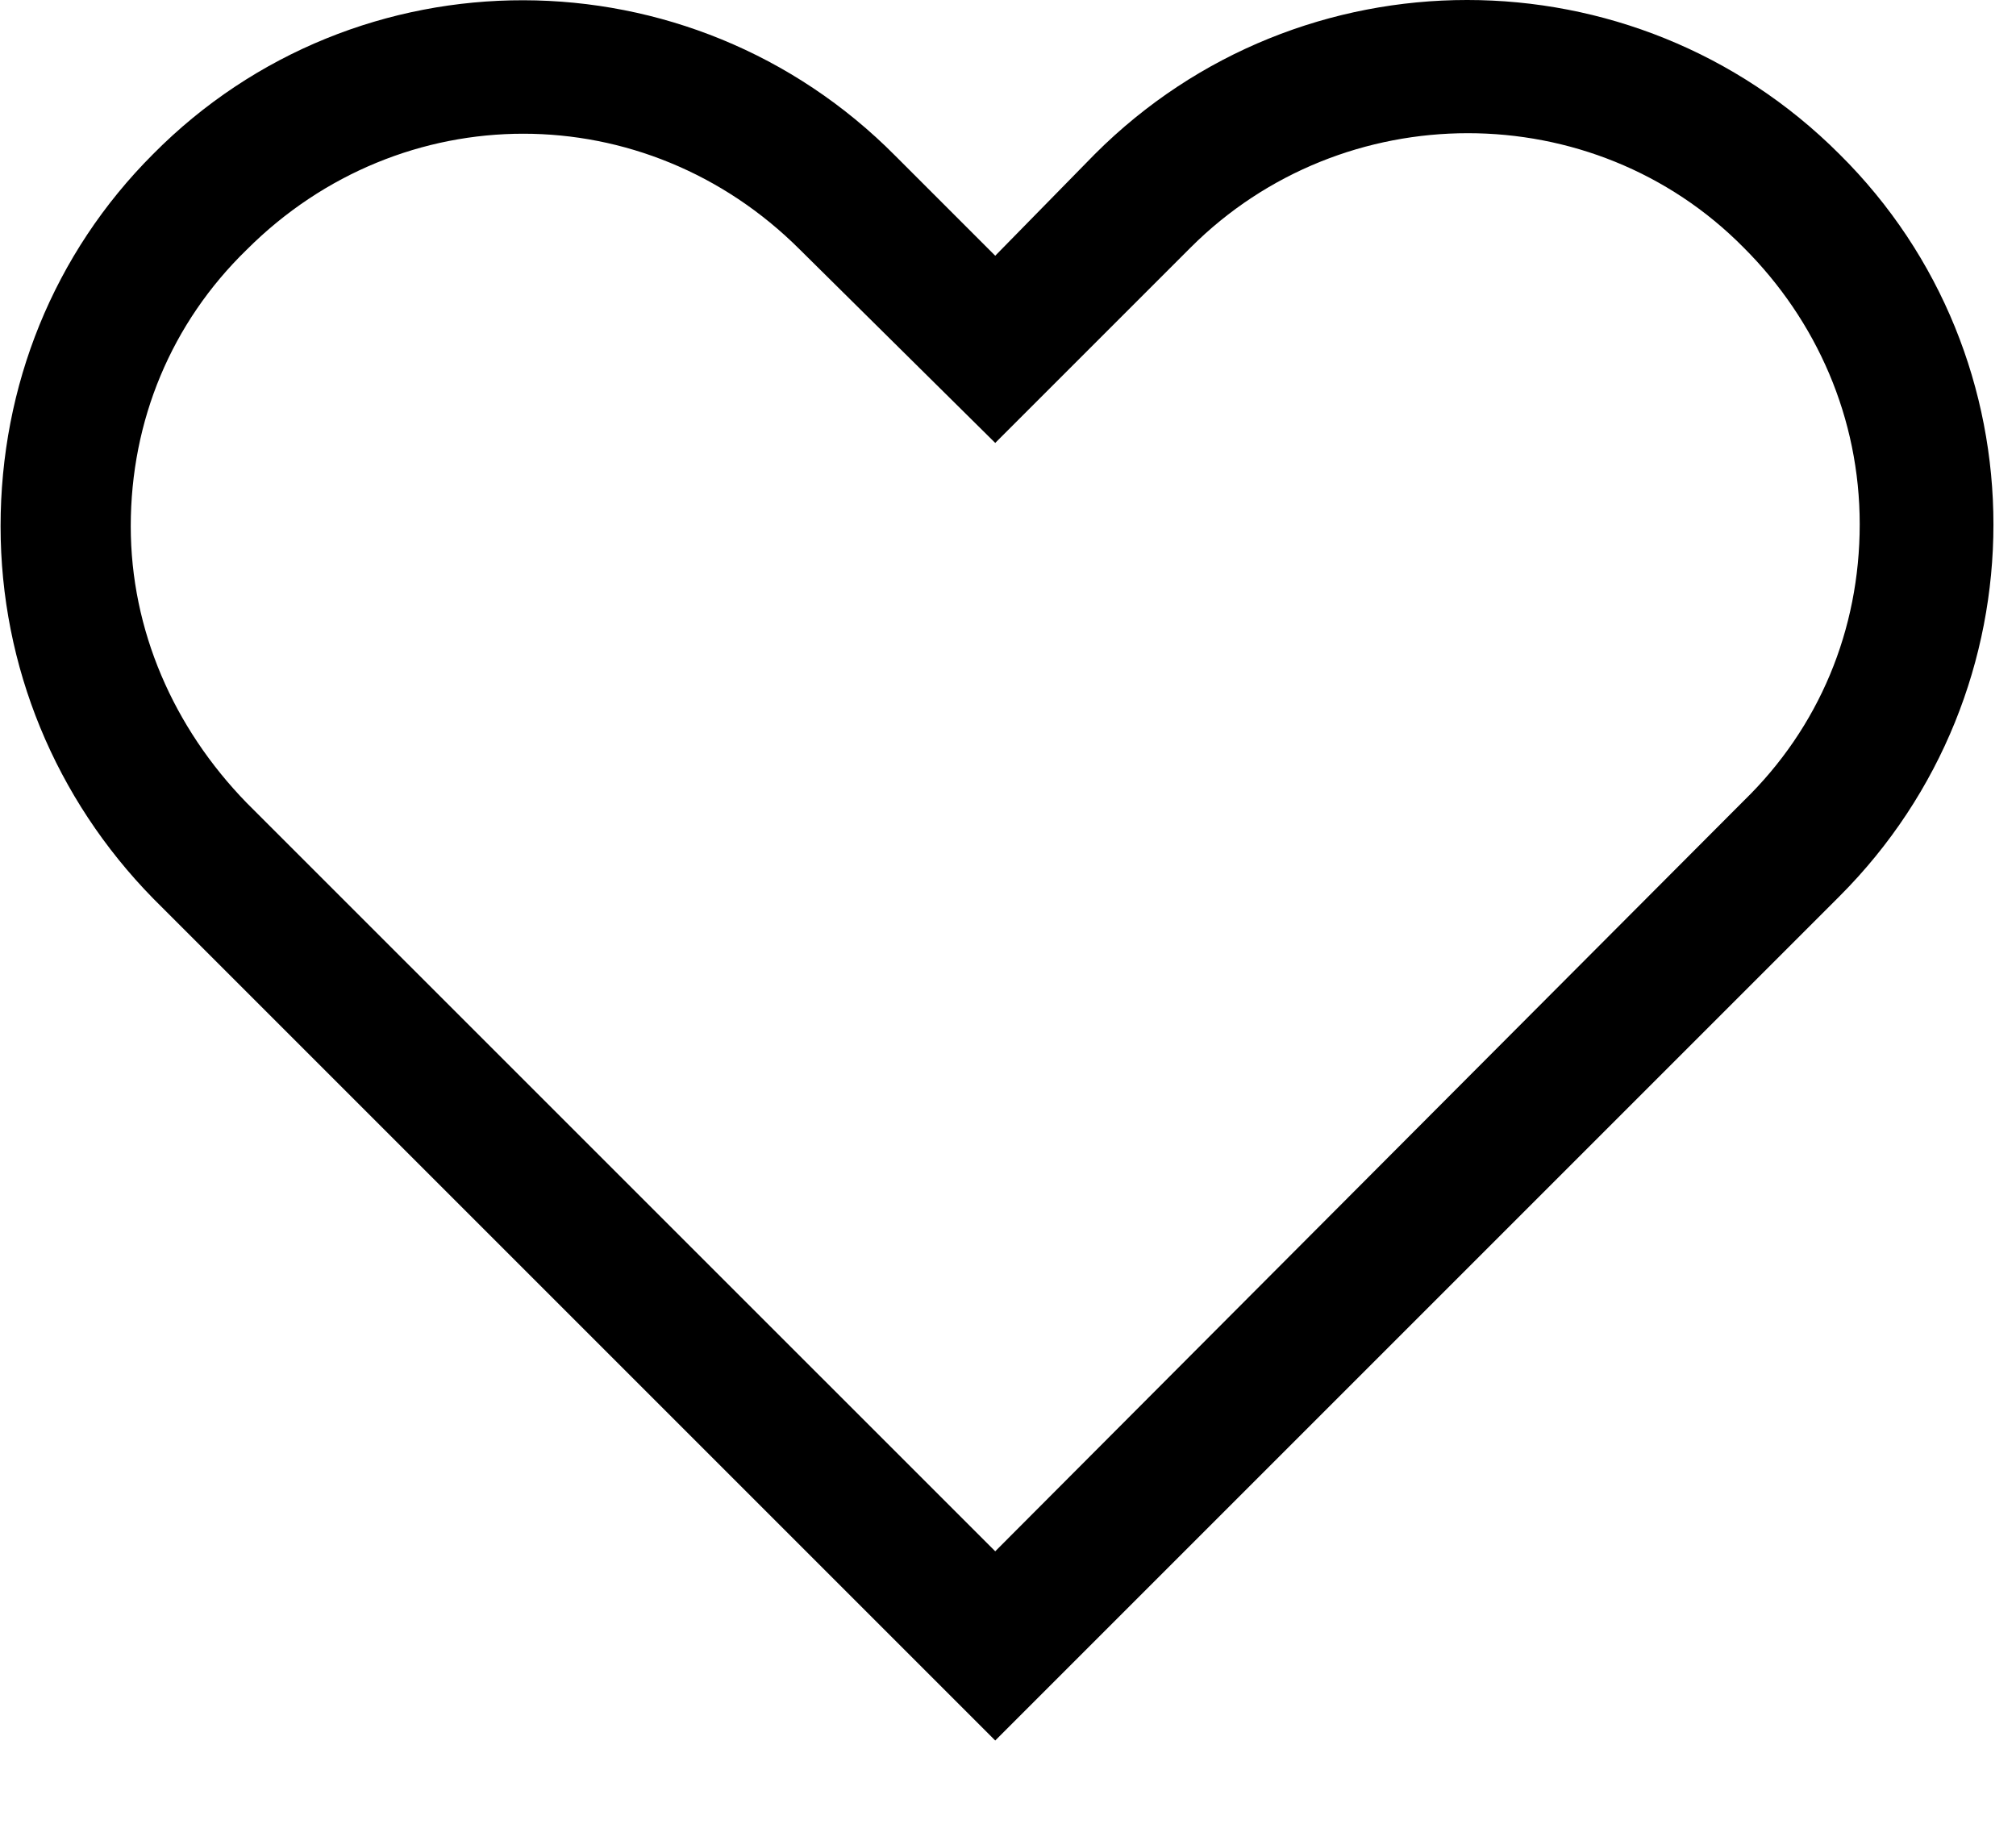
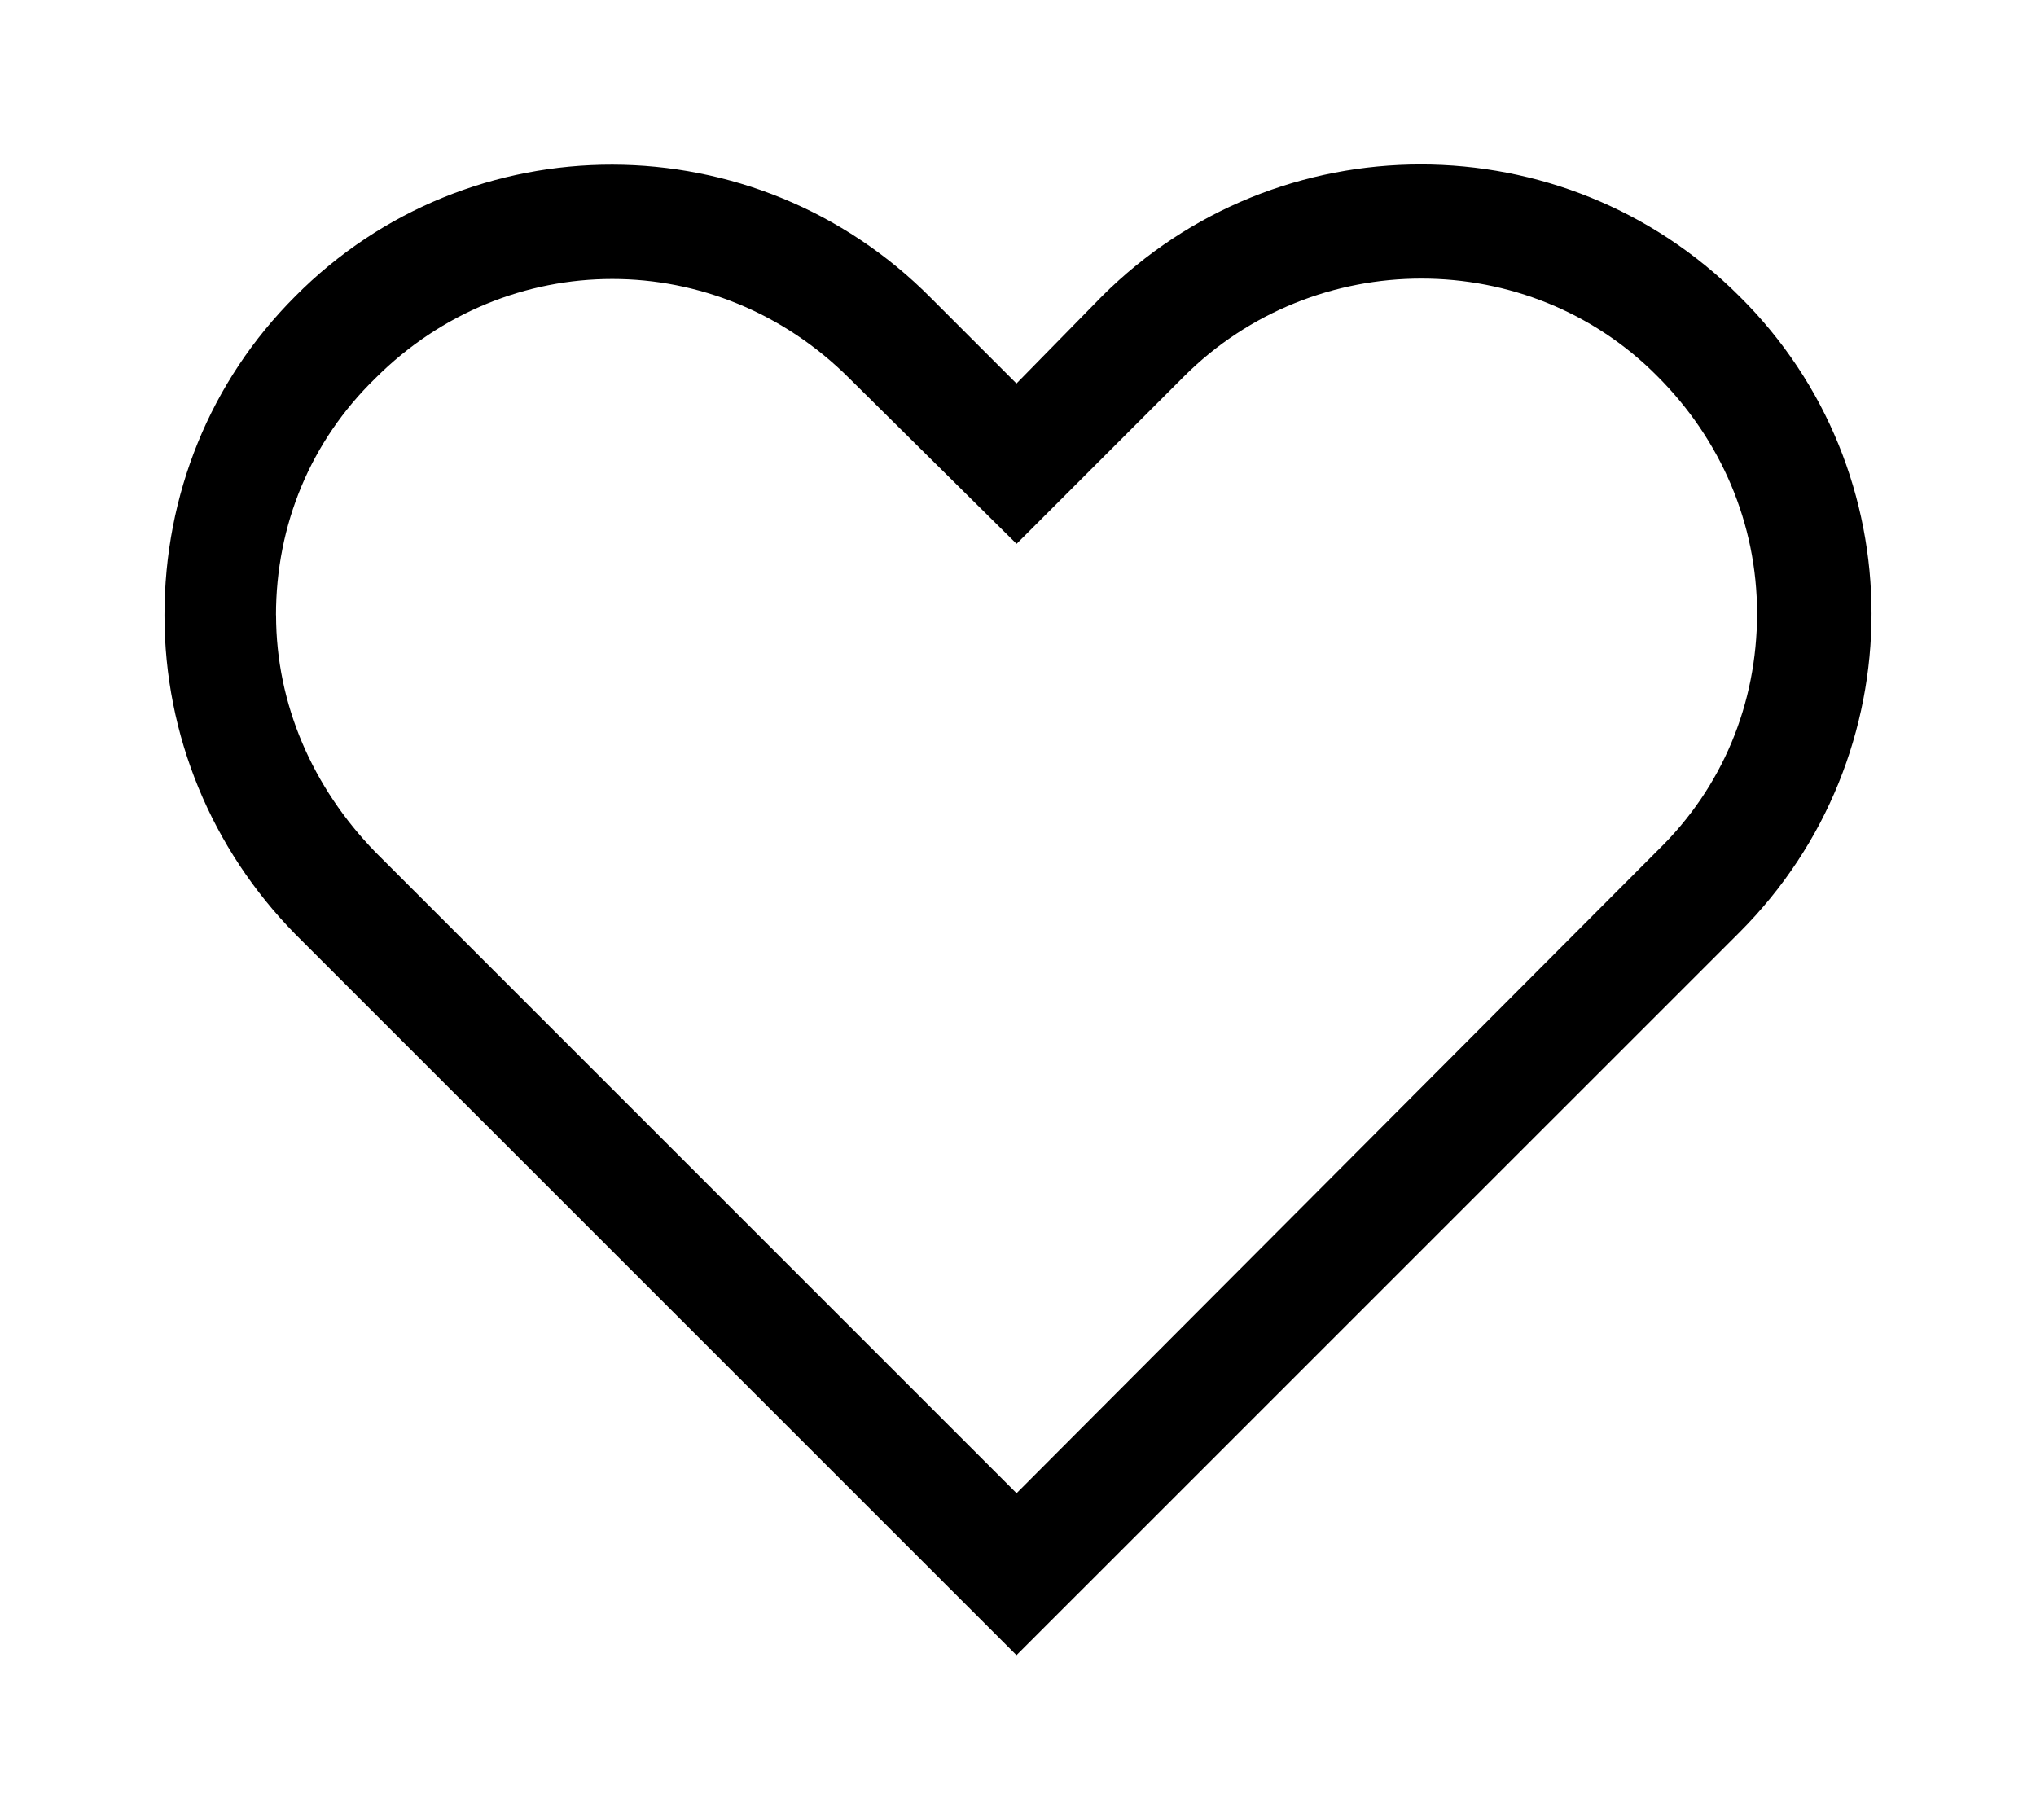
- <svg xmlns="http://www.w3.org/2000/svg" width="21" height="19" viewBox="0 0 21 19" fill="none">
-   <path d="M19.16 9.338C21.3 7.198 21.3 3.724 19.16 1.605C17.02 -0.535 13.545 -0.535 11.405 1.605L10.367 2.664L9.329 1.626C7.189 -0.535 3.714 -0.535 1.595 1.605C0.557 2.643 0.006 4.02 0.006 5.482C0.006 6.944 0.578 8.321 1.595 9.359L10.367 18.131L19.16 9.338ZM1.362 5.482C1.362 4.38 1.786 3.363 2.57 2.601C3.375 1.796 4.413 1.393 5.451 1.393C6.489 1.393 7.528 1.796 8.333 2.601L10.367 4.614L12.401 2.58C13.99 0.99 16.596 0.99 18.164 2.58C18.927 3.342 19.372 4.359 19.372 5.461C19.372 6.563 18.948 7.58 18.164 8.342L10.367 16.16L2.57 8.364C1.807 7.58 1.362 6.563 1.362 5.482Z" fill="black" />
+ <svg xmlns="http://www.w3.org/2000/svg" width="24.759" height="22.131" viewBox="0 0 24.759 22.131" fill="none" version="1.1" id="svg845">
+   <defs id="defs849" />
+   <path d="m 21.154,11.338 c 2.14,-2.14 2.14,-5.615 0,-7.733 -2.14,-2.14 -5.615,-2.14 -7.755,0 l -1.038,1.059 -1.038,-1.038 C 9.183,1.465 5.708,1.465 3.589,3.605 2.551,4.643 2,6.02 2,7.482 c 0,1.462 0.572,2.839 1.589,3.877 l 8.772,8.771 z m -17.798,-3.856 c 0,-1.102 0.424,-2.119 1.208,-2.881 0.805,-0.805 1.843,-1.208 2.882,-1.208 1.038,0 2.076,0.403 2.882,1.208 l 2.034,2.013 2.034,-2.034 c 1.589,-1.589 4.195,-1.589 5.763,0 0.763,0.763 1.208,1.78 1.208,2.881 0,1.102 -0.424,2.119 -1.208,2.881 l -7.797,7.818 -7.797,-7.797 c -0.763,-0.784 -1.208,-1.801 -1.208,-2.881 z" fill="#000000" id="path843" />
</svg>
